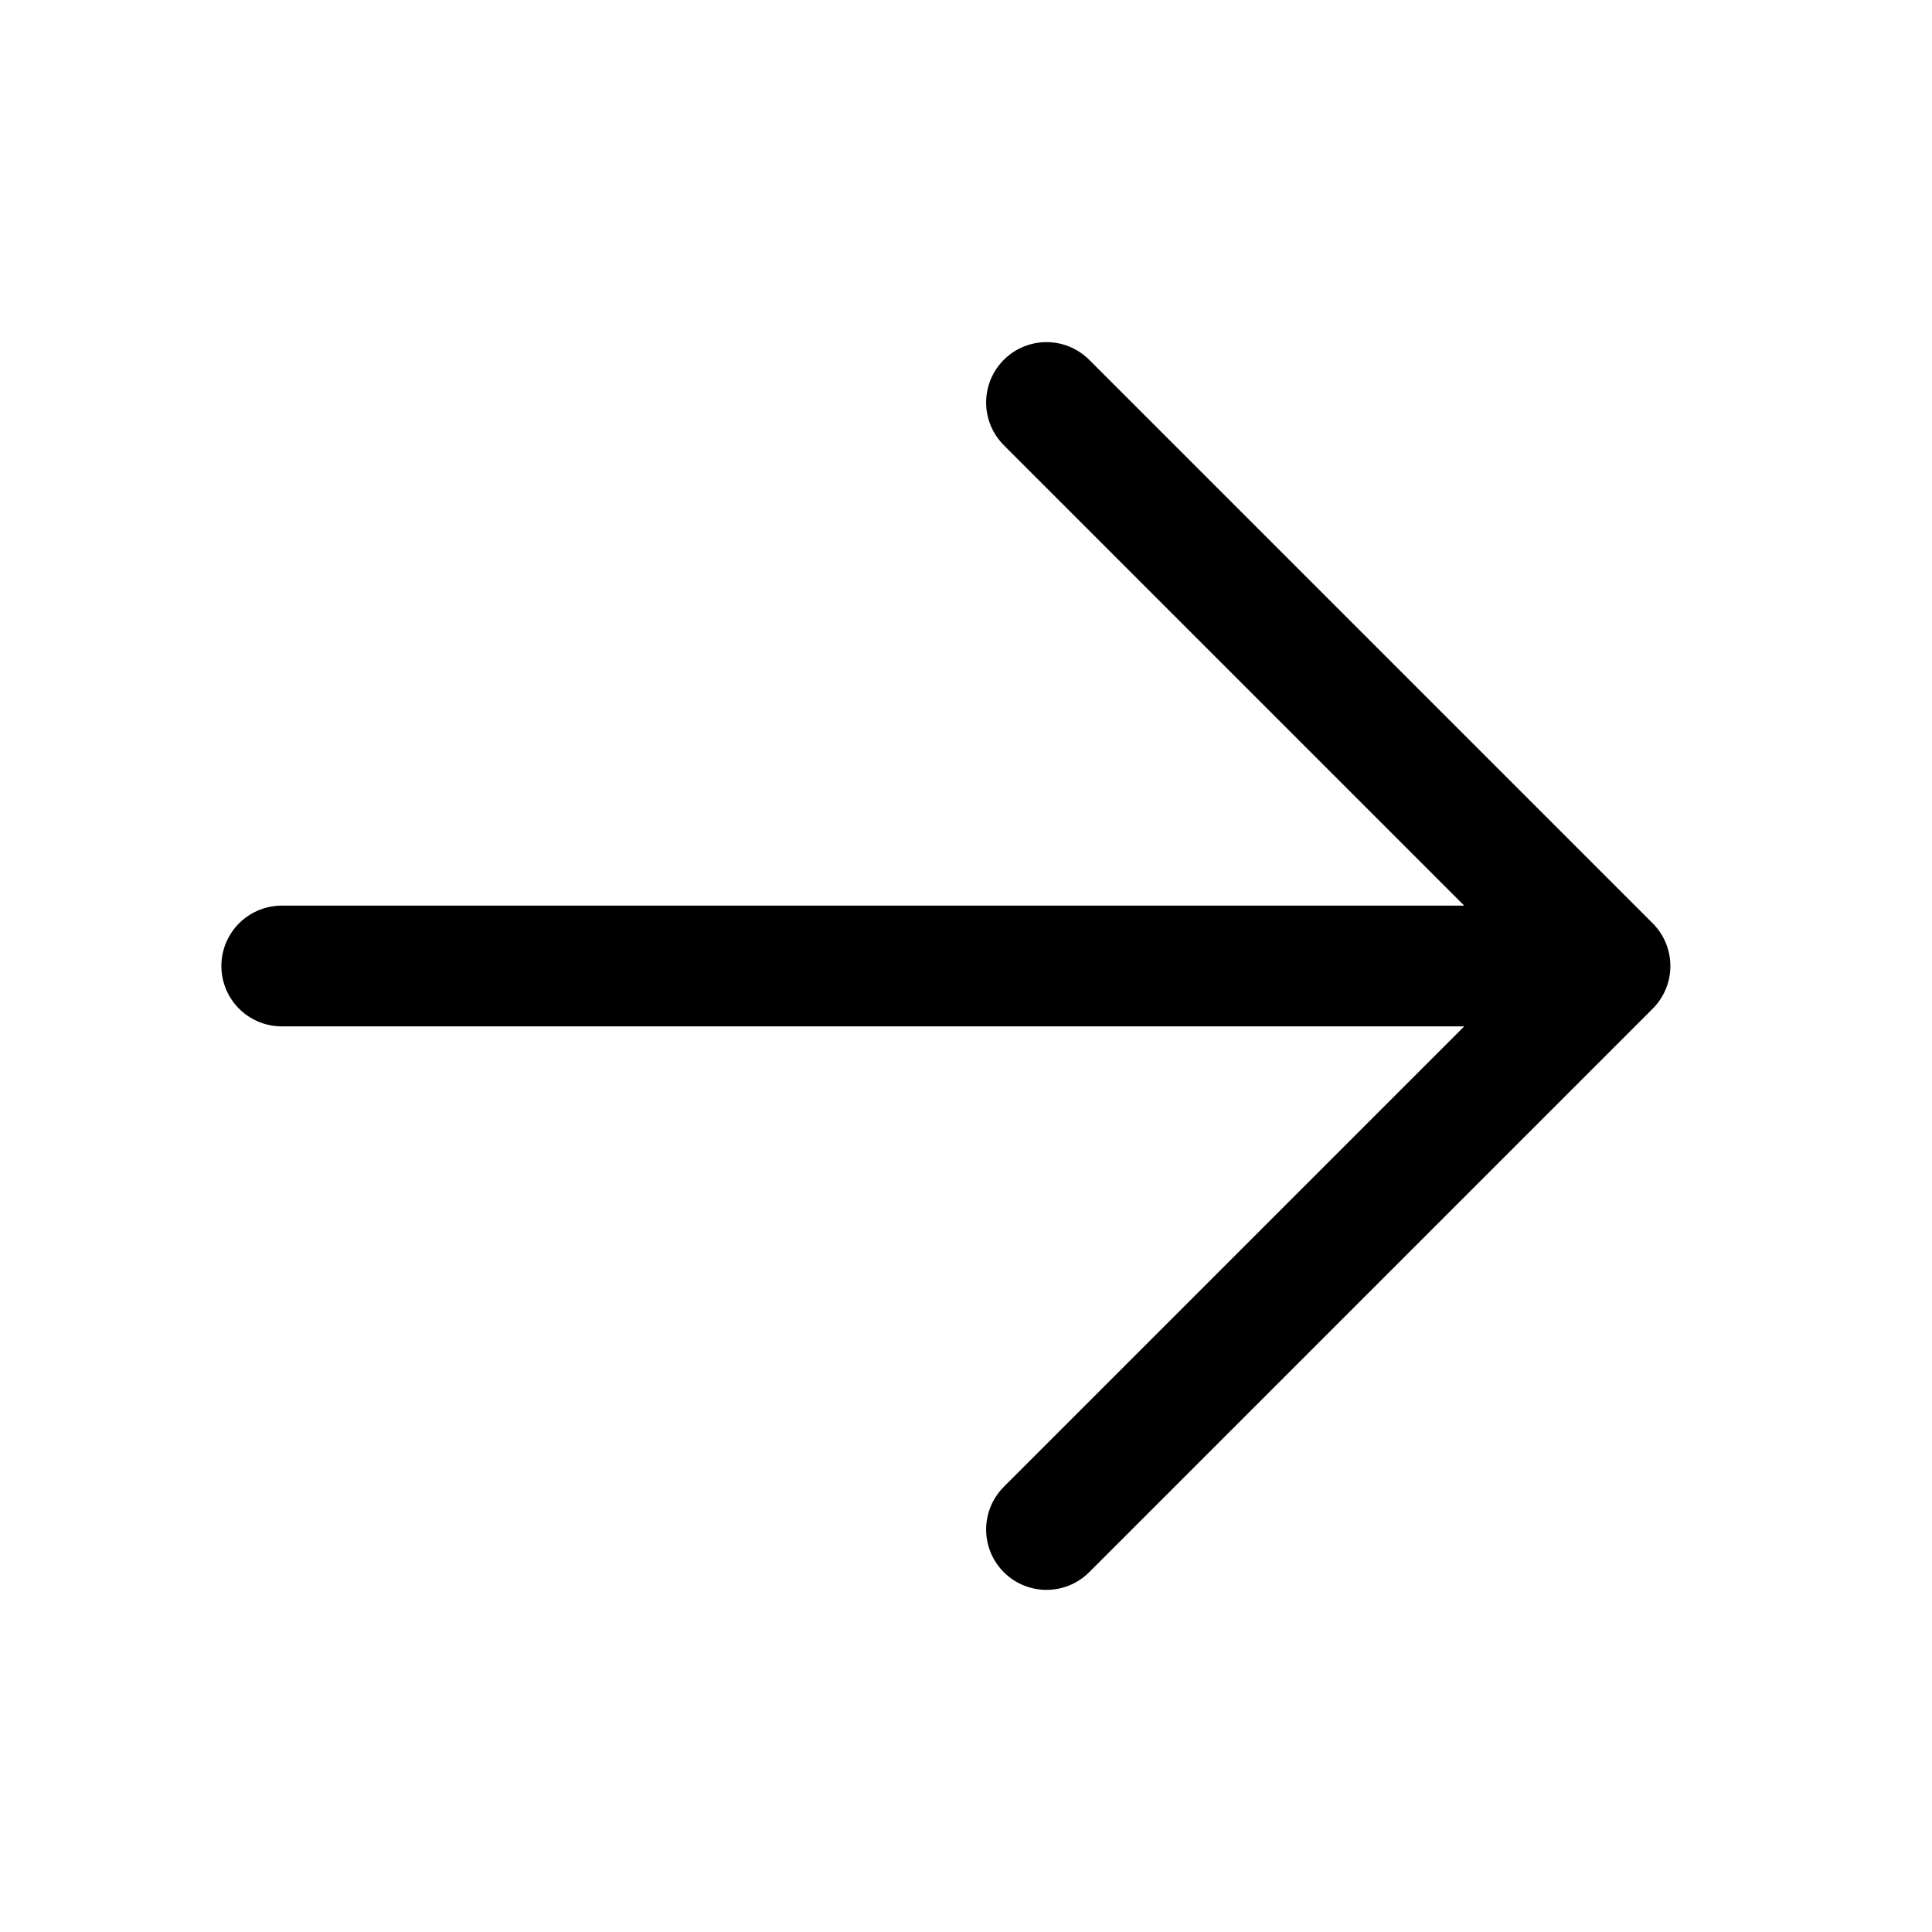
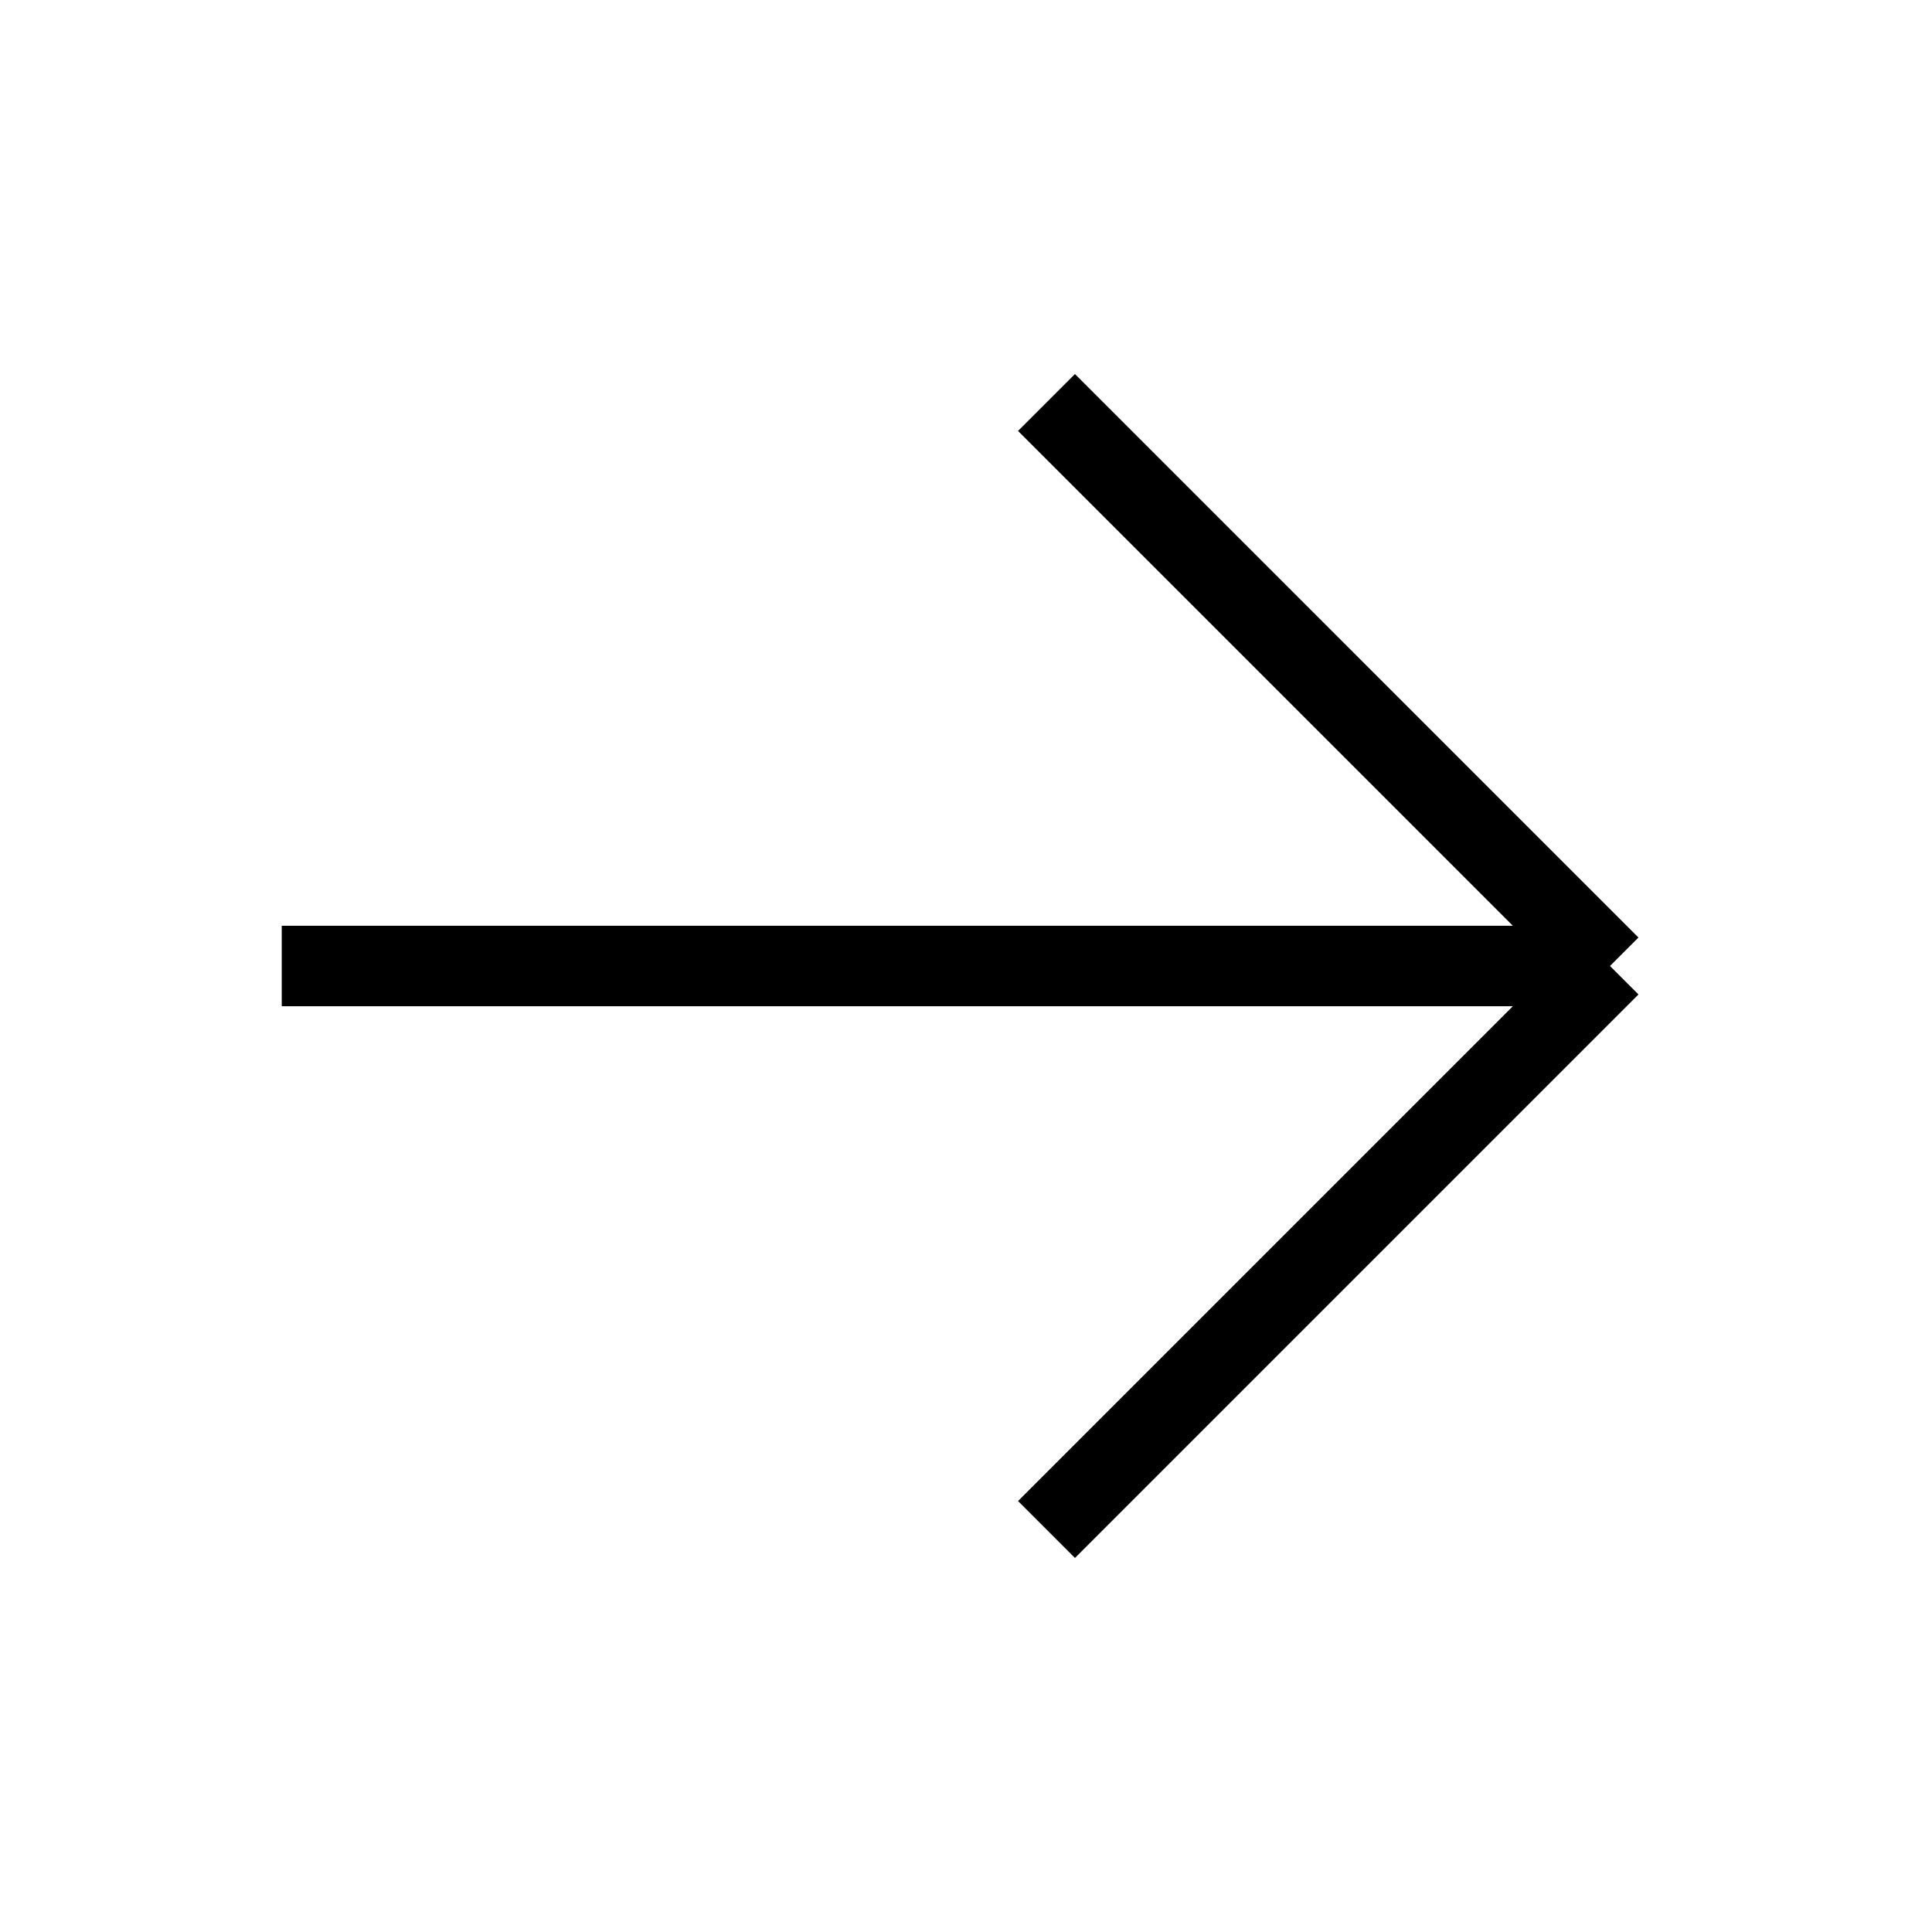
<svg xmlns="http://www.w3.org/2000/svg" width="24" height="24" viewBox="0 0 24 24" fill="none">
-   <path d="M3.5 12H20M20 12L13 5M20 12L13 19" stroke="black" stroke-width="1.5" stroke-linecap="round" stroke-linejoin="round" />
+   <path d="M3.5 12H20M20 12L13 5M20 12L13 19" stroke="black" strokeWidth="1.5" strokeLinecap="round" strokeLinejoin="round" />
</svg>
